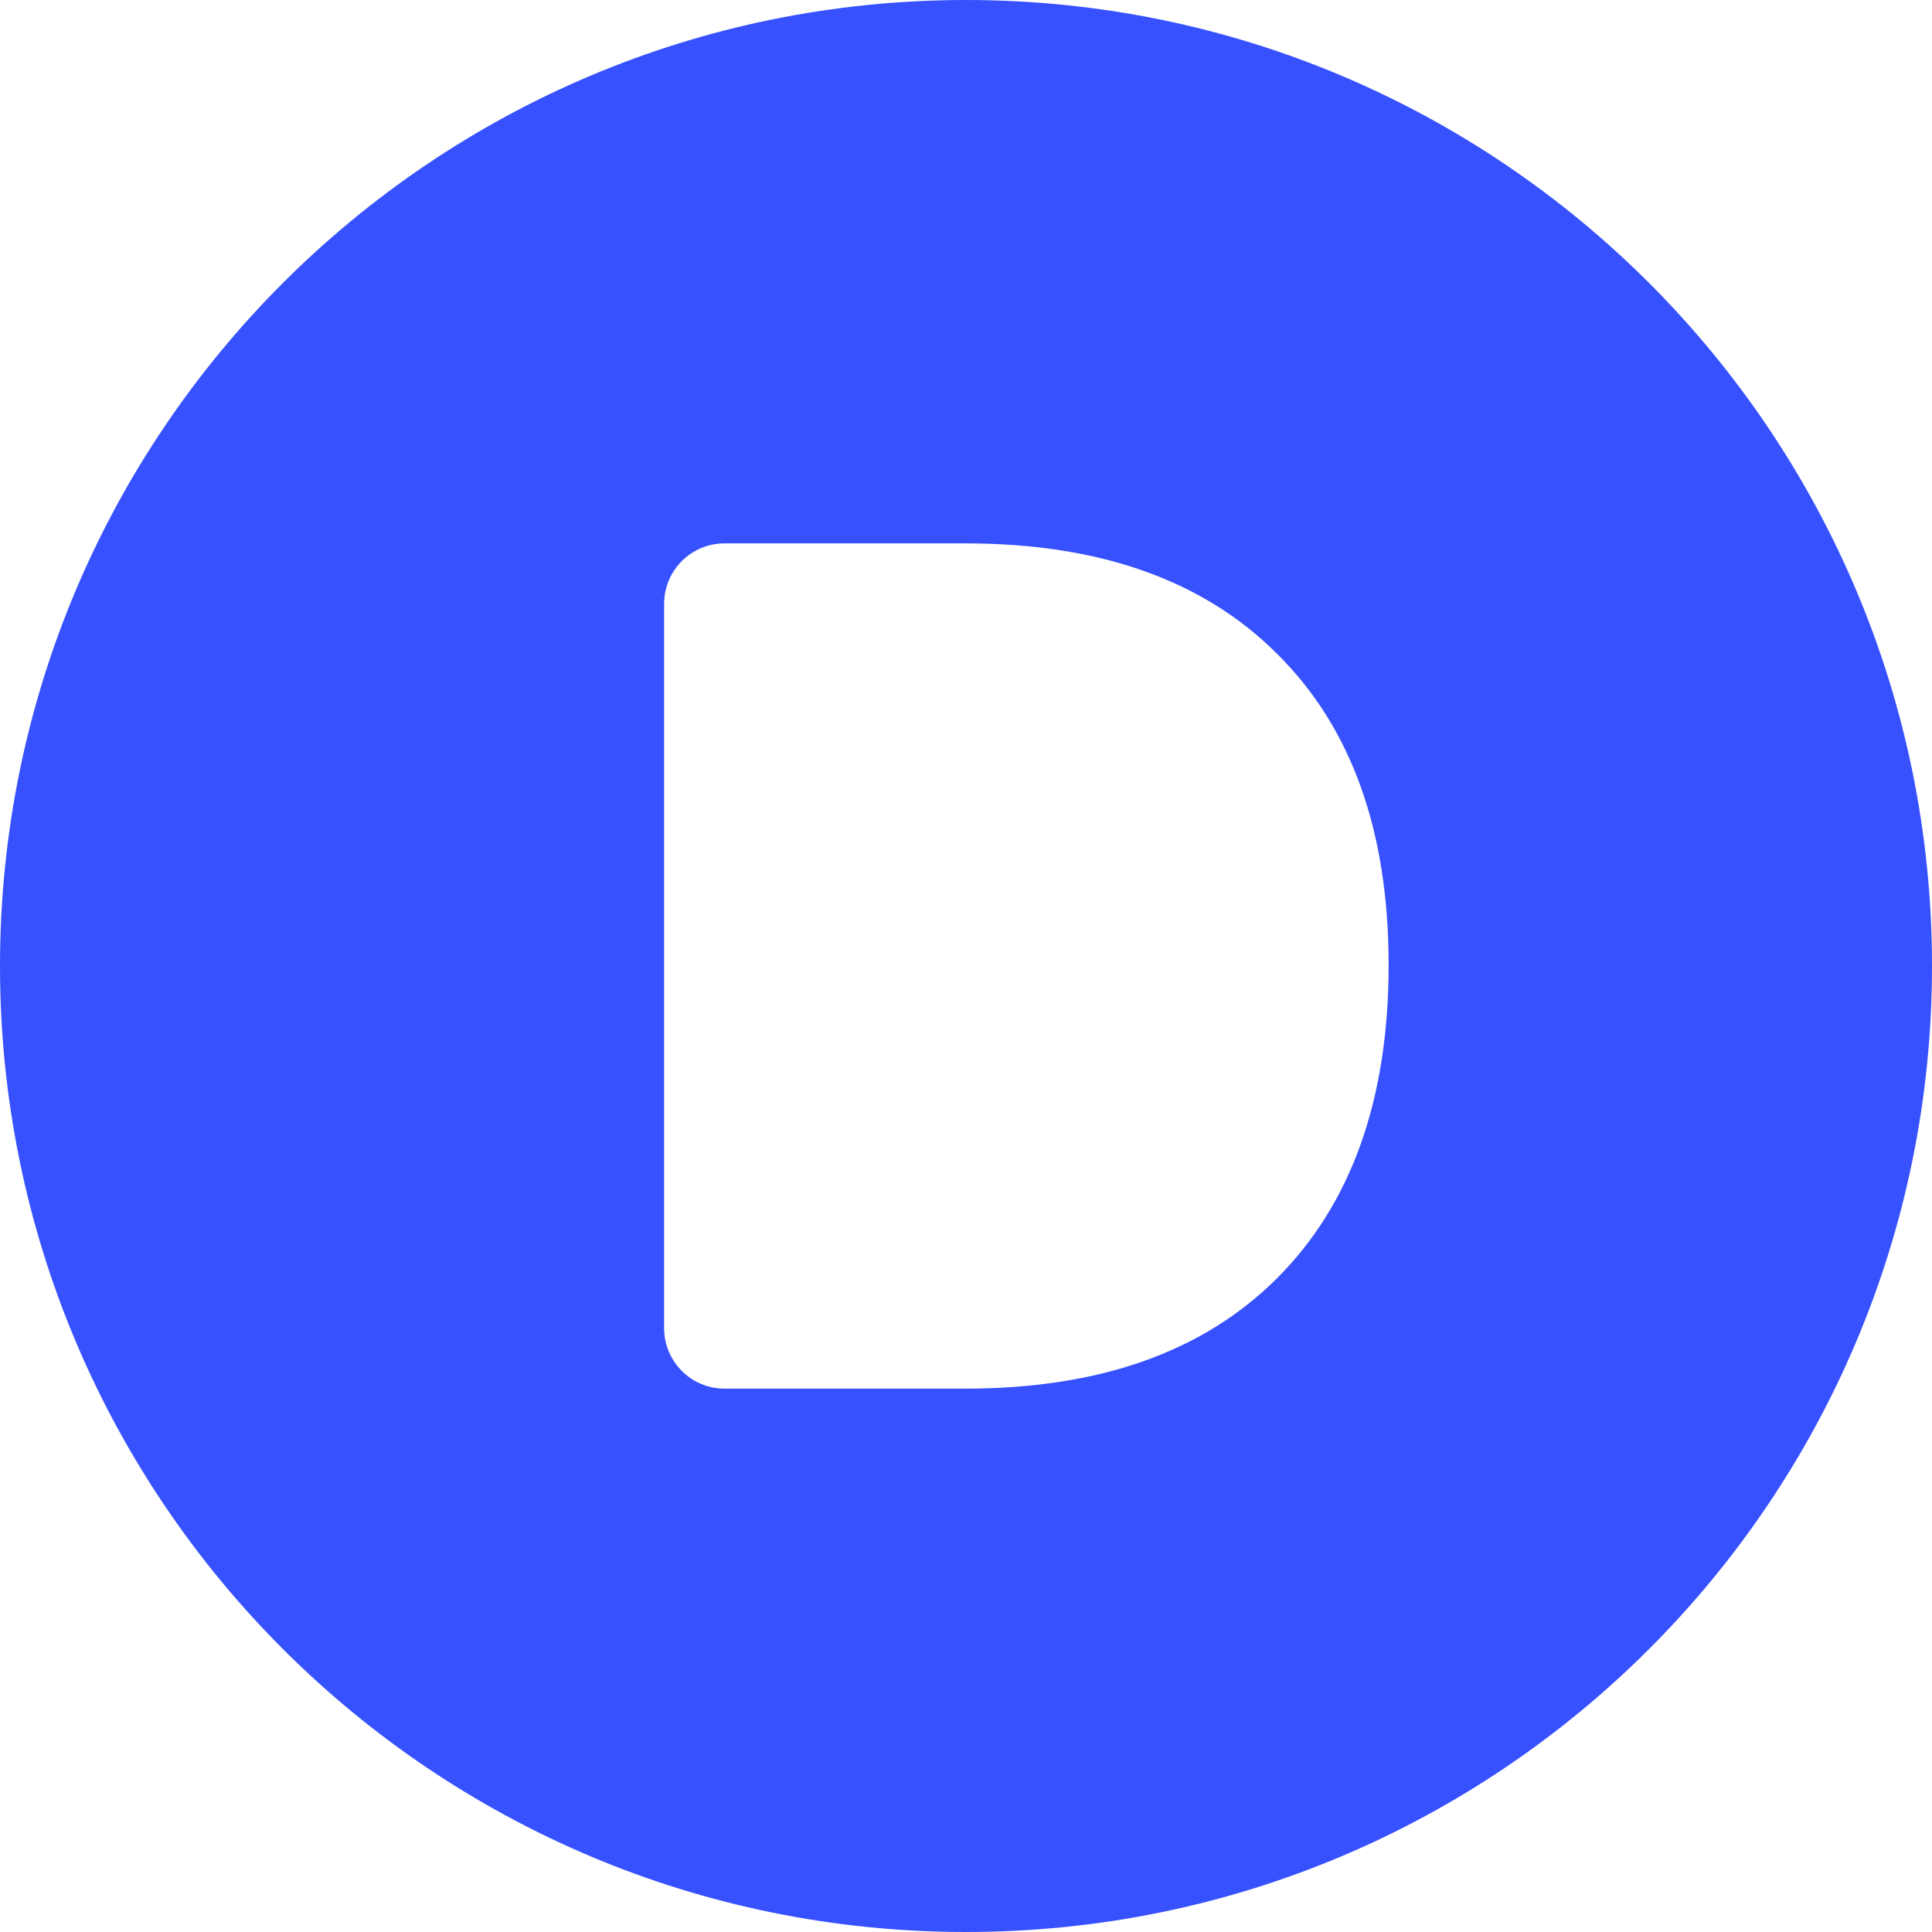
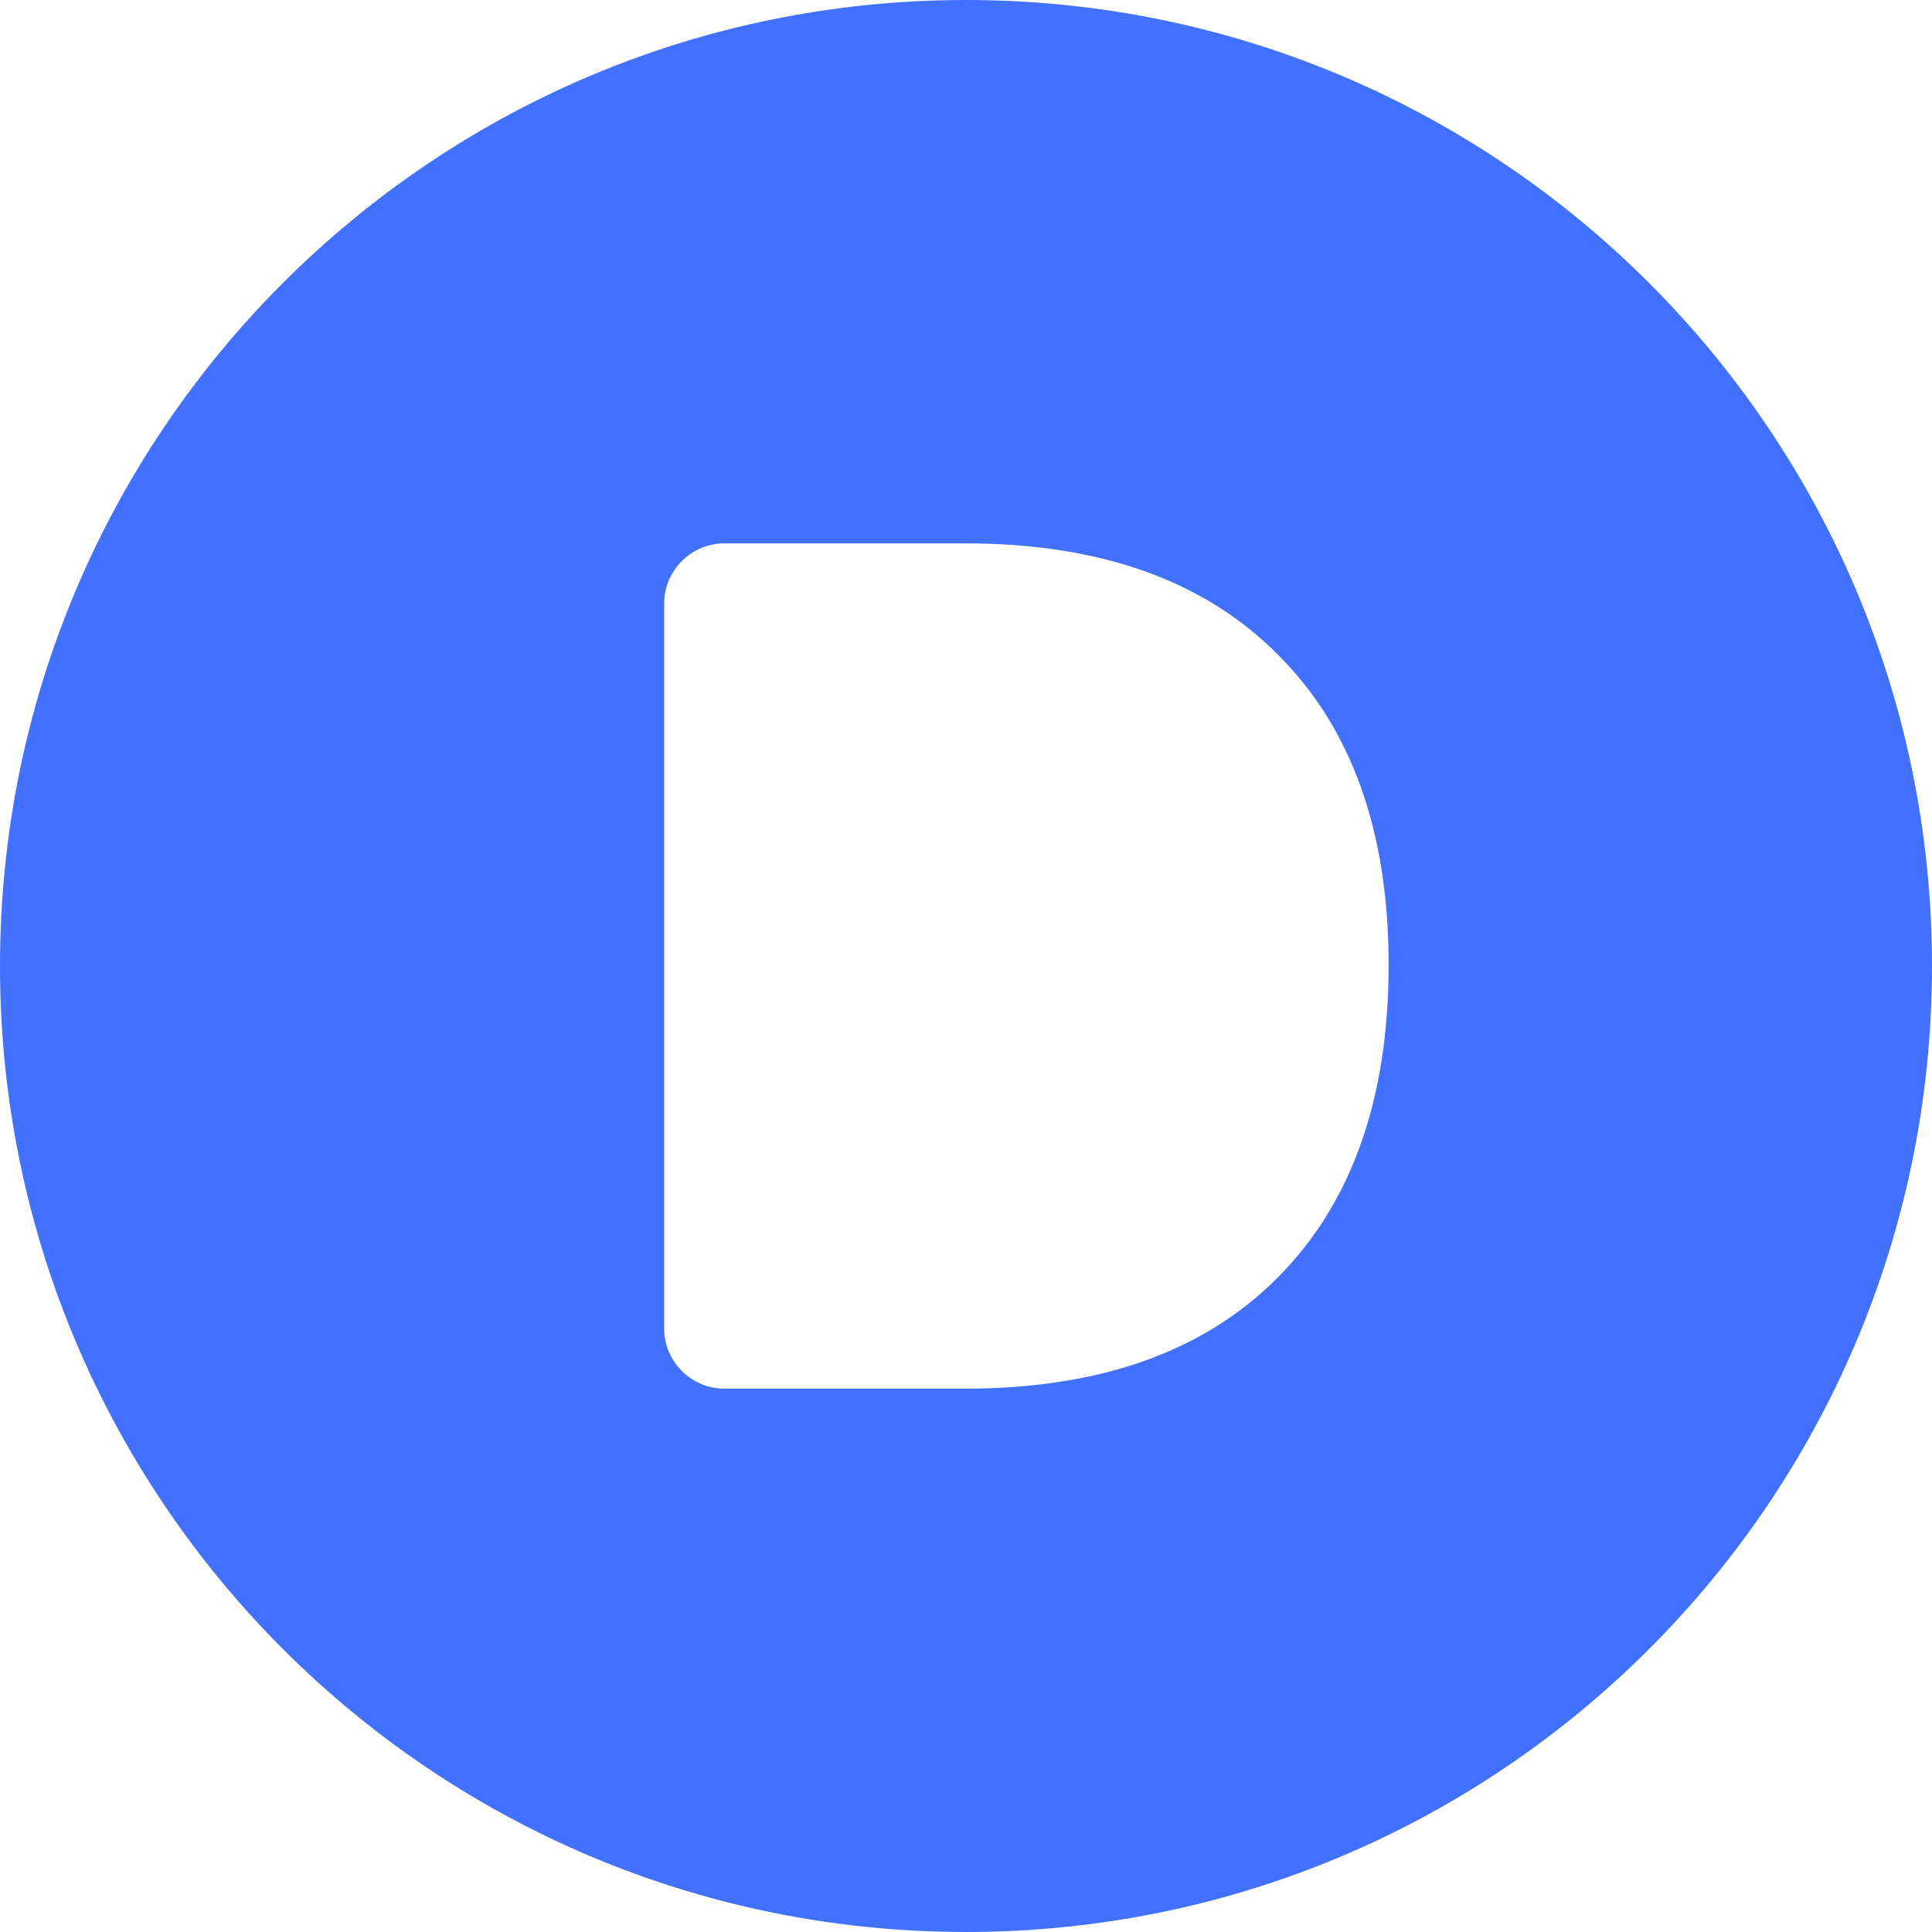
<svg xmlns="http://www.w3.org/2000/svg" width="32" height="32" viewBox="0 0 32 32" fill="none">
-   <circle cx="16" cy="16" r="16" fill="#3751FF" />
+   <circle cx="16" cy="16" r="16" fill="#4271FF" />
  <path d="M11 10C11 9.448 11.448 9 12 9H15.991C18.213 9 19.933 9.61 21.152 10.829C22.384 12.048 23 13.765 23 15.98C23 18.209 22.384 19.939 21.152 21.171C19.933 22.39 18.213 23 15.991 23H12C11.448 23 11 22.552 11 22V10Z" fill="url(#paint0_linear)" />
  <defs>
    <linearGradient id="paint0_linear" x1="11" y1="9" x2="23" y2="23" gradientUnits="userSpaceOnUse">
      <stop stop-color="white" />
      <stop offset="1" stop-color="white" />
    </linearGradient>
  </defs>
</svg>
